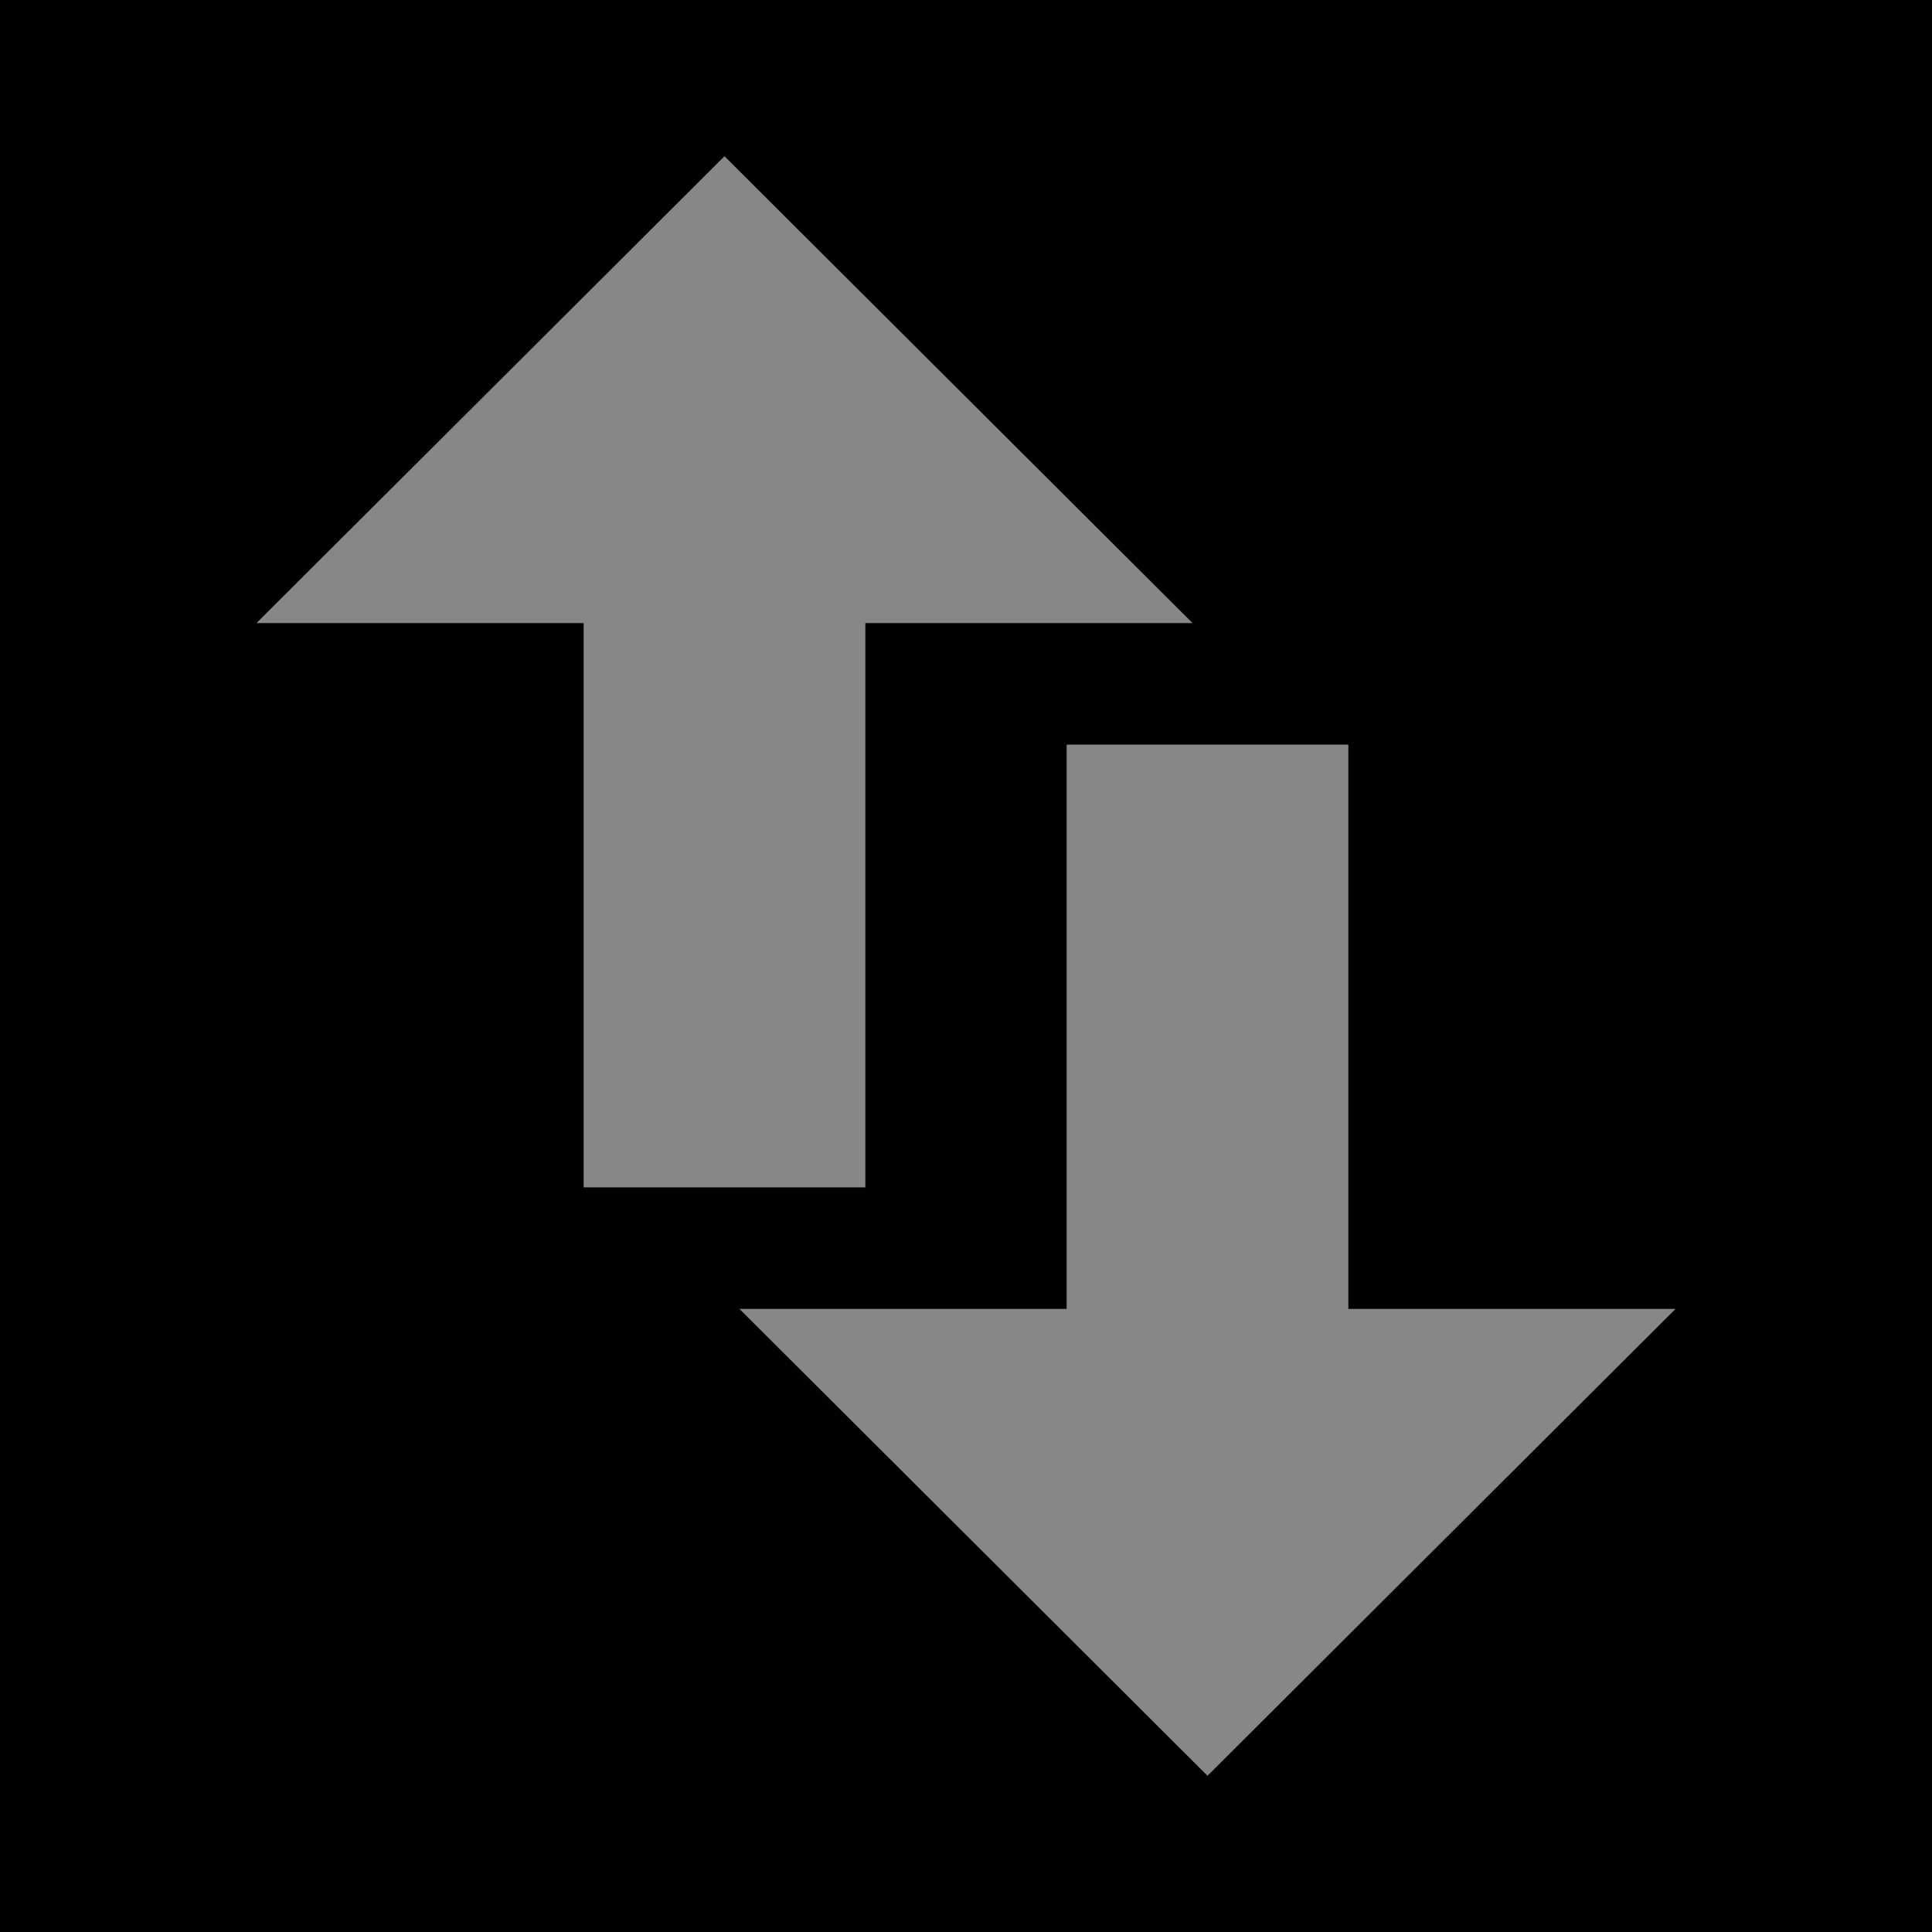
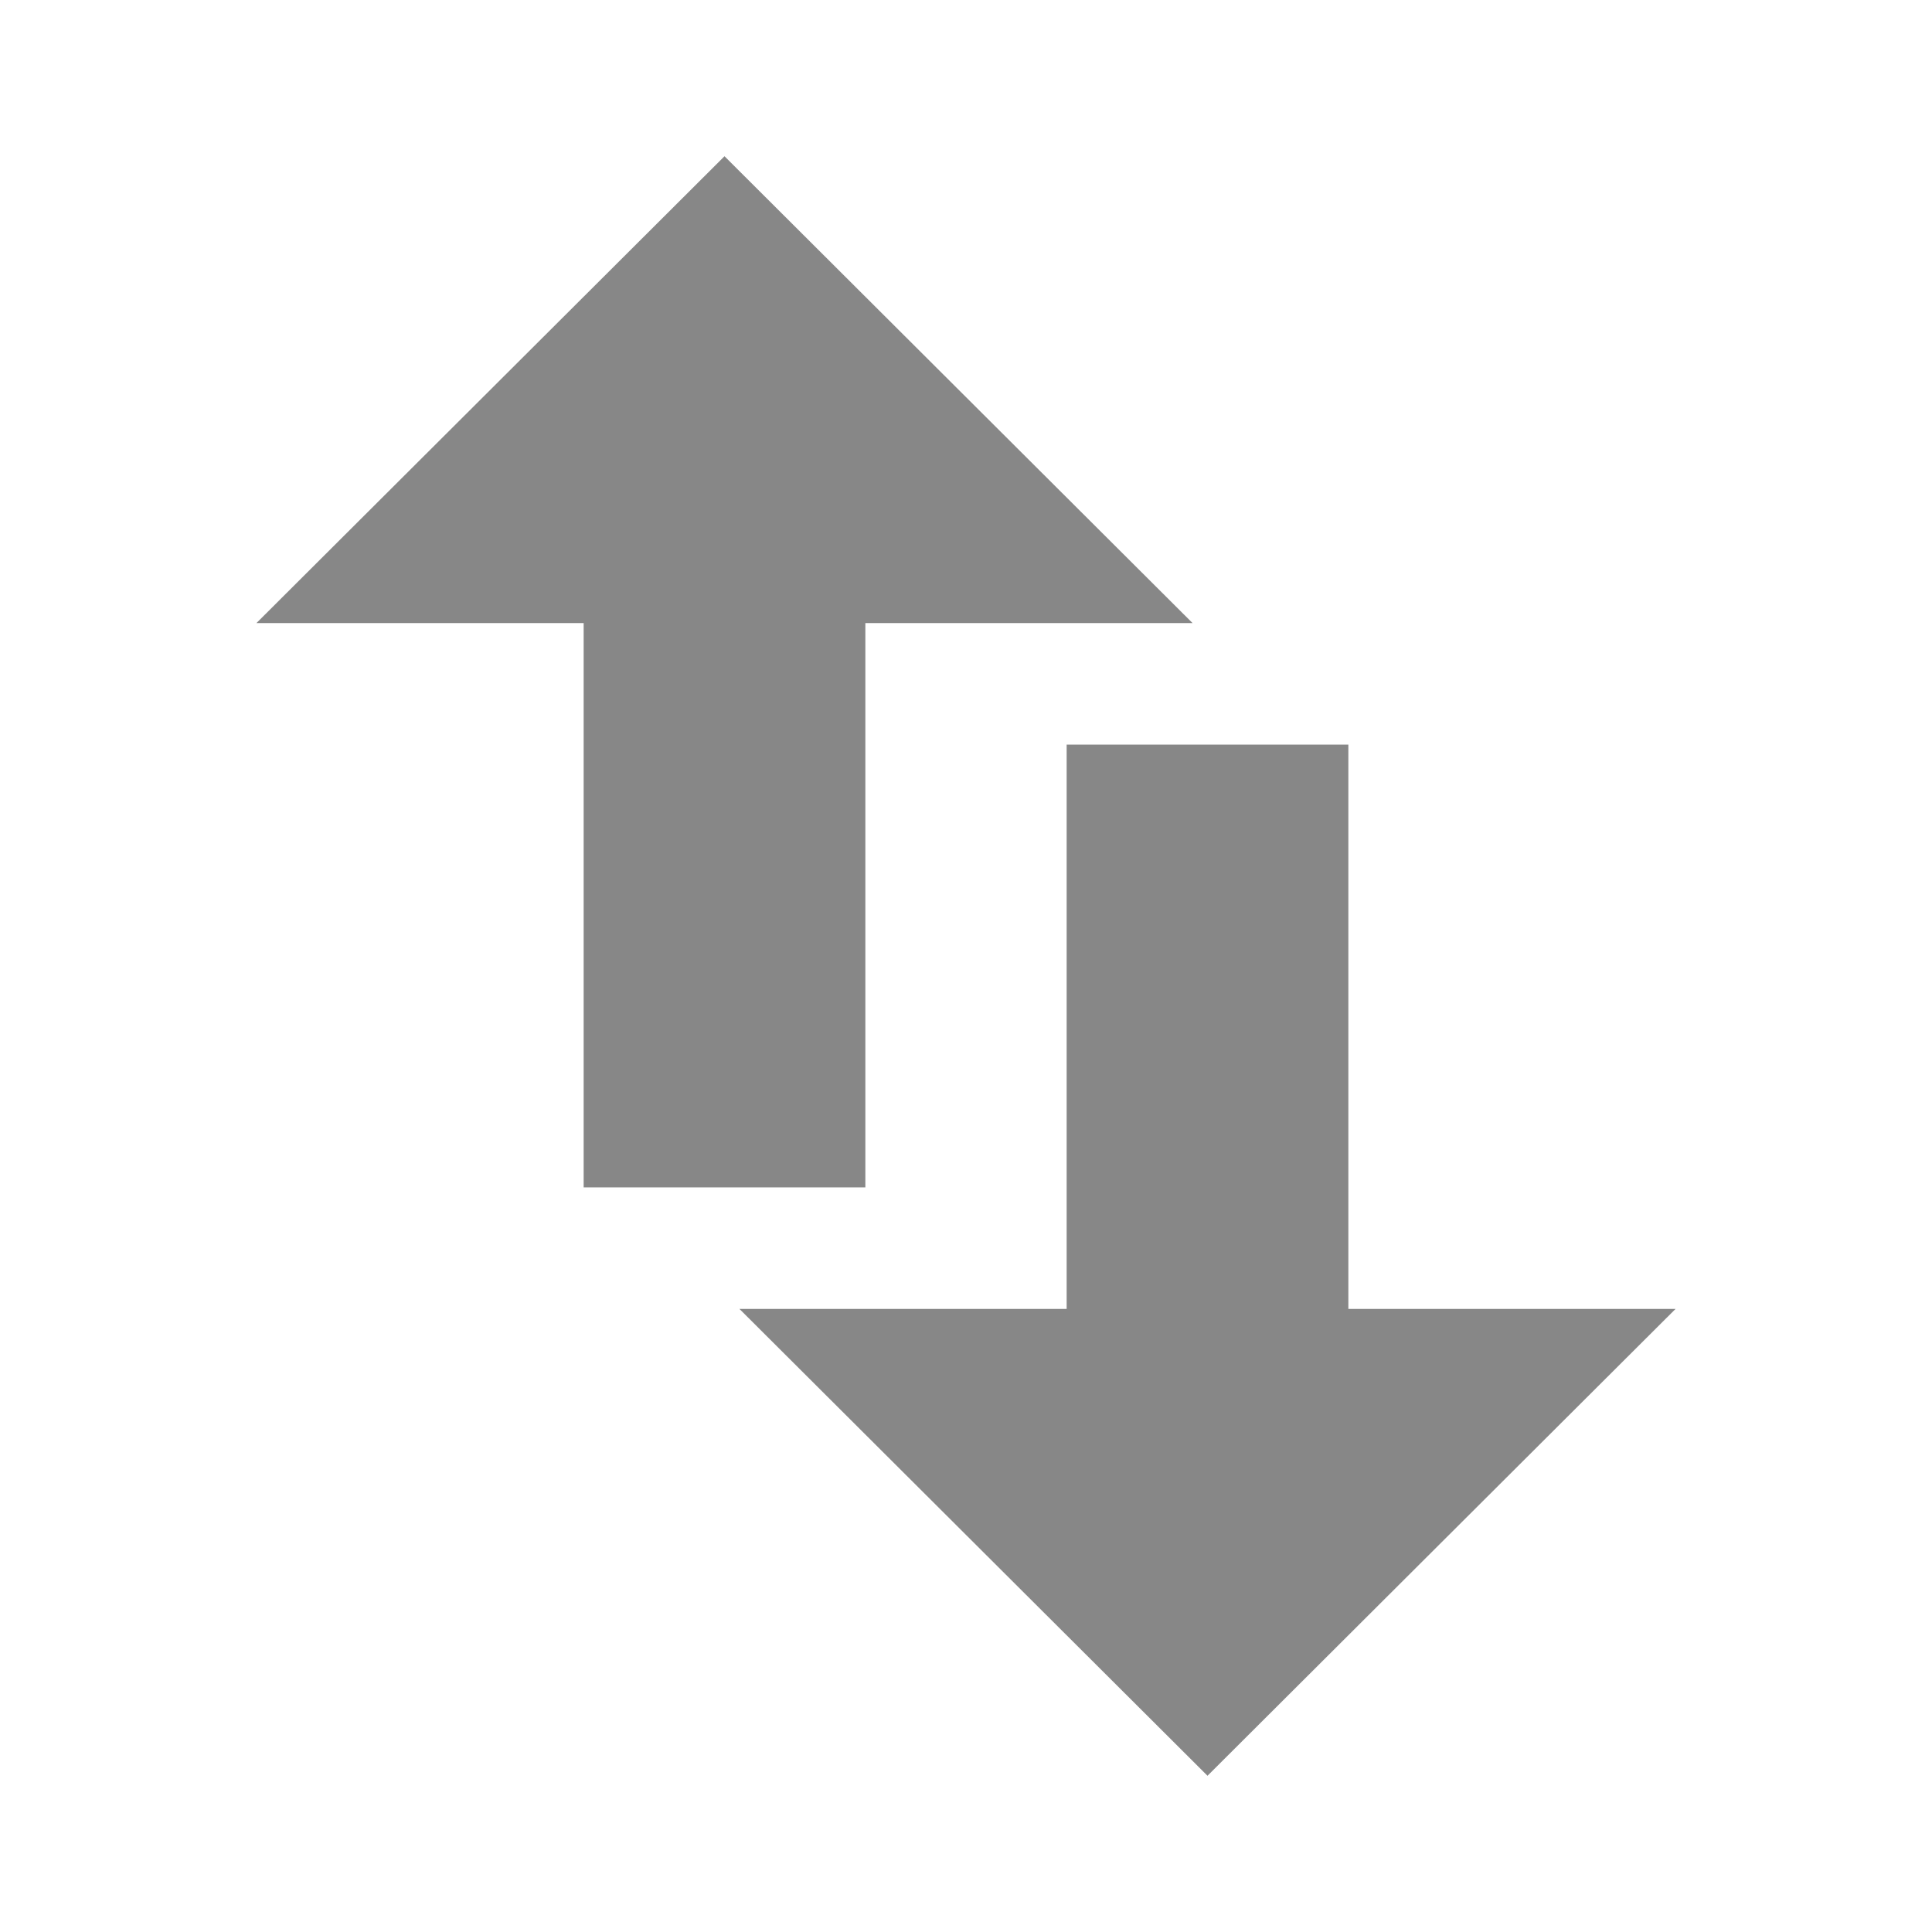
<svg xmlns="http://www.w3.org/2000/svg" width="32px" height="32px" viewBox="0 0 32 32" version="1.1">
  <g id="ic_traffic_no_transmission" stroke="none" stroke-width="1" fill="none" fill-rule="evenodd">
-     <rect fill="#000000" x="0" y="0" width="32" height="32" />
    <g id="file_exchange_icon">
      <polygon id="Path" points="0 0 32 0 32 32 0 32" />
      <path d="M12,3.294 L18.543,9.82 L13.833,9.82 L13.833,19.167 L10.167,19.167 L10.167,9.82 L5.457,9.82 L12,3.294 Z" id="Path" stroke="#878787" fill="#878787" fill-rule="nonzero" />
      <path d="M21.833,12.833 L21.833,22.18 L26.543,22.18 L20,28.706 L13.457,22.18 L18.167,22.18 L18.167,12.833 L21.833,12.833 Z" id="Path" stroke="#878787" fill="#878787" fill-rule="nonzero" />
    </g>
  </g>
</svg>
